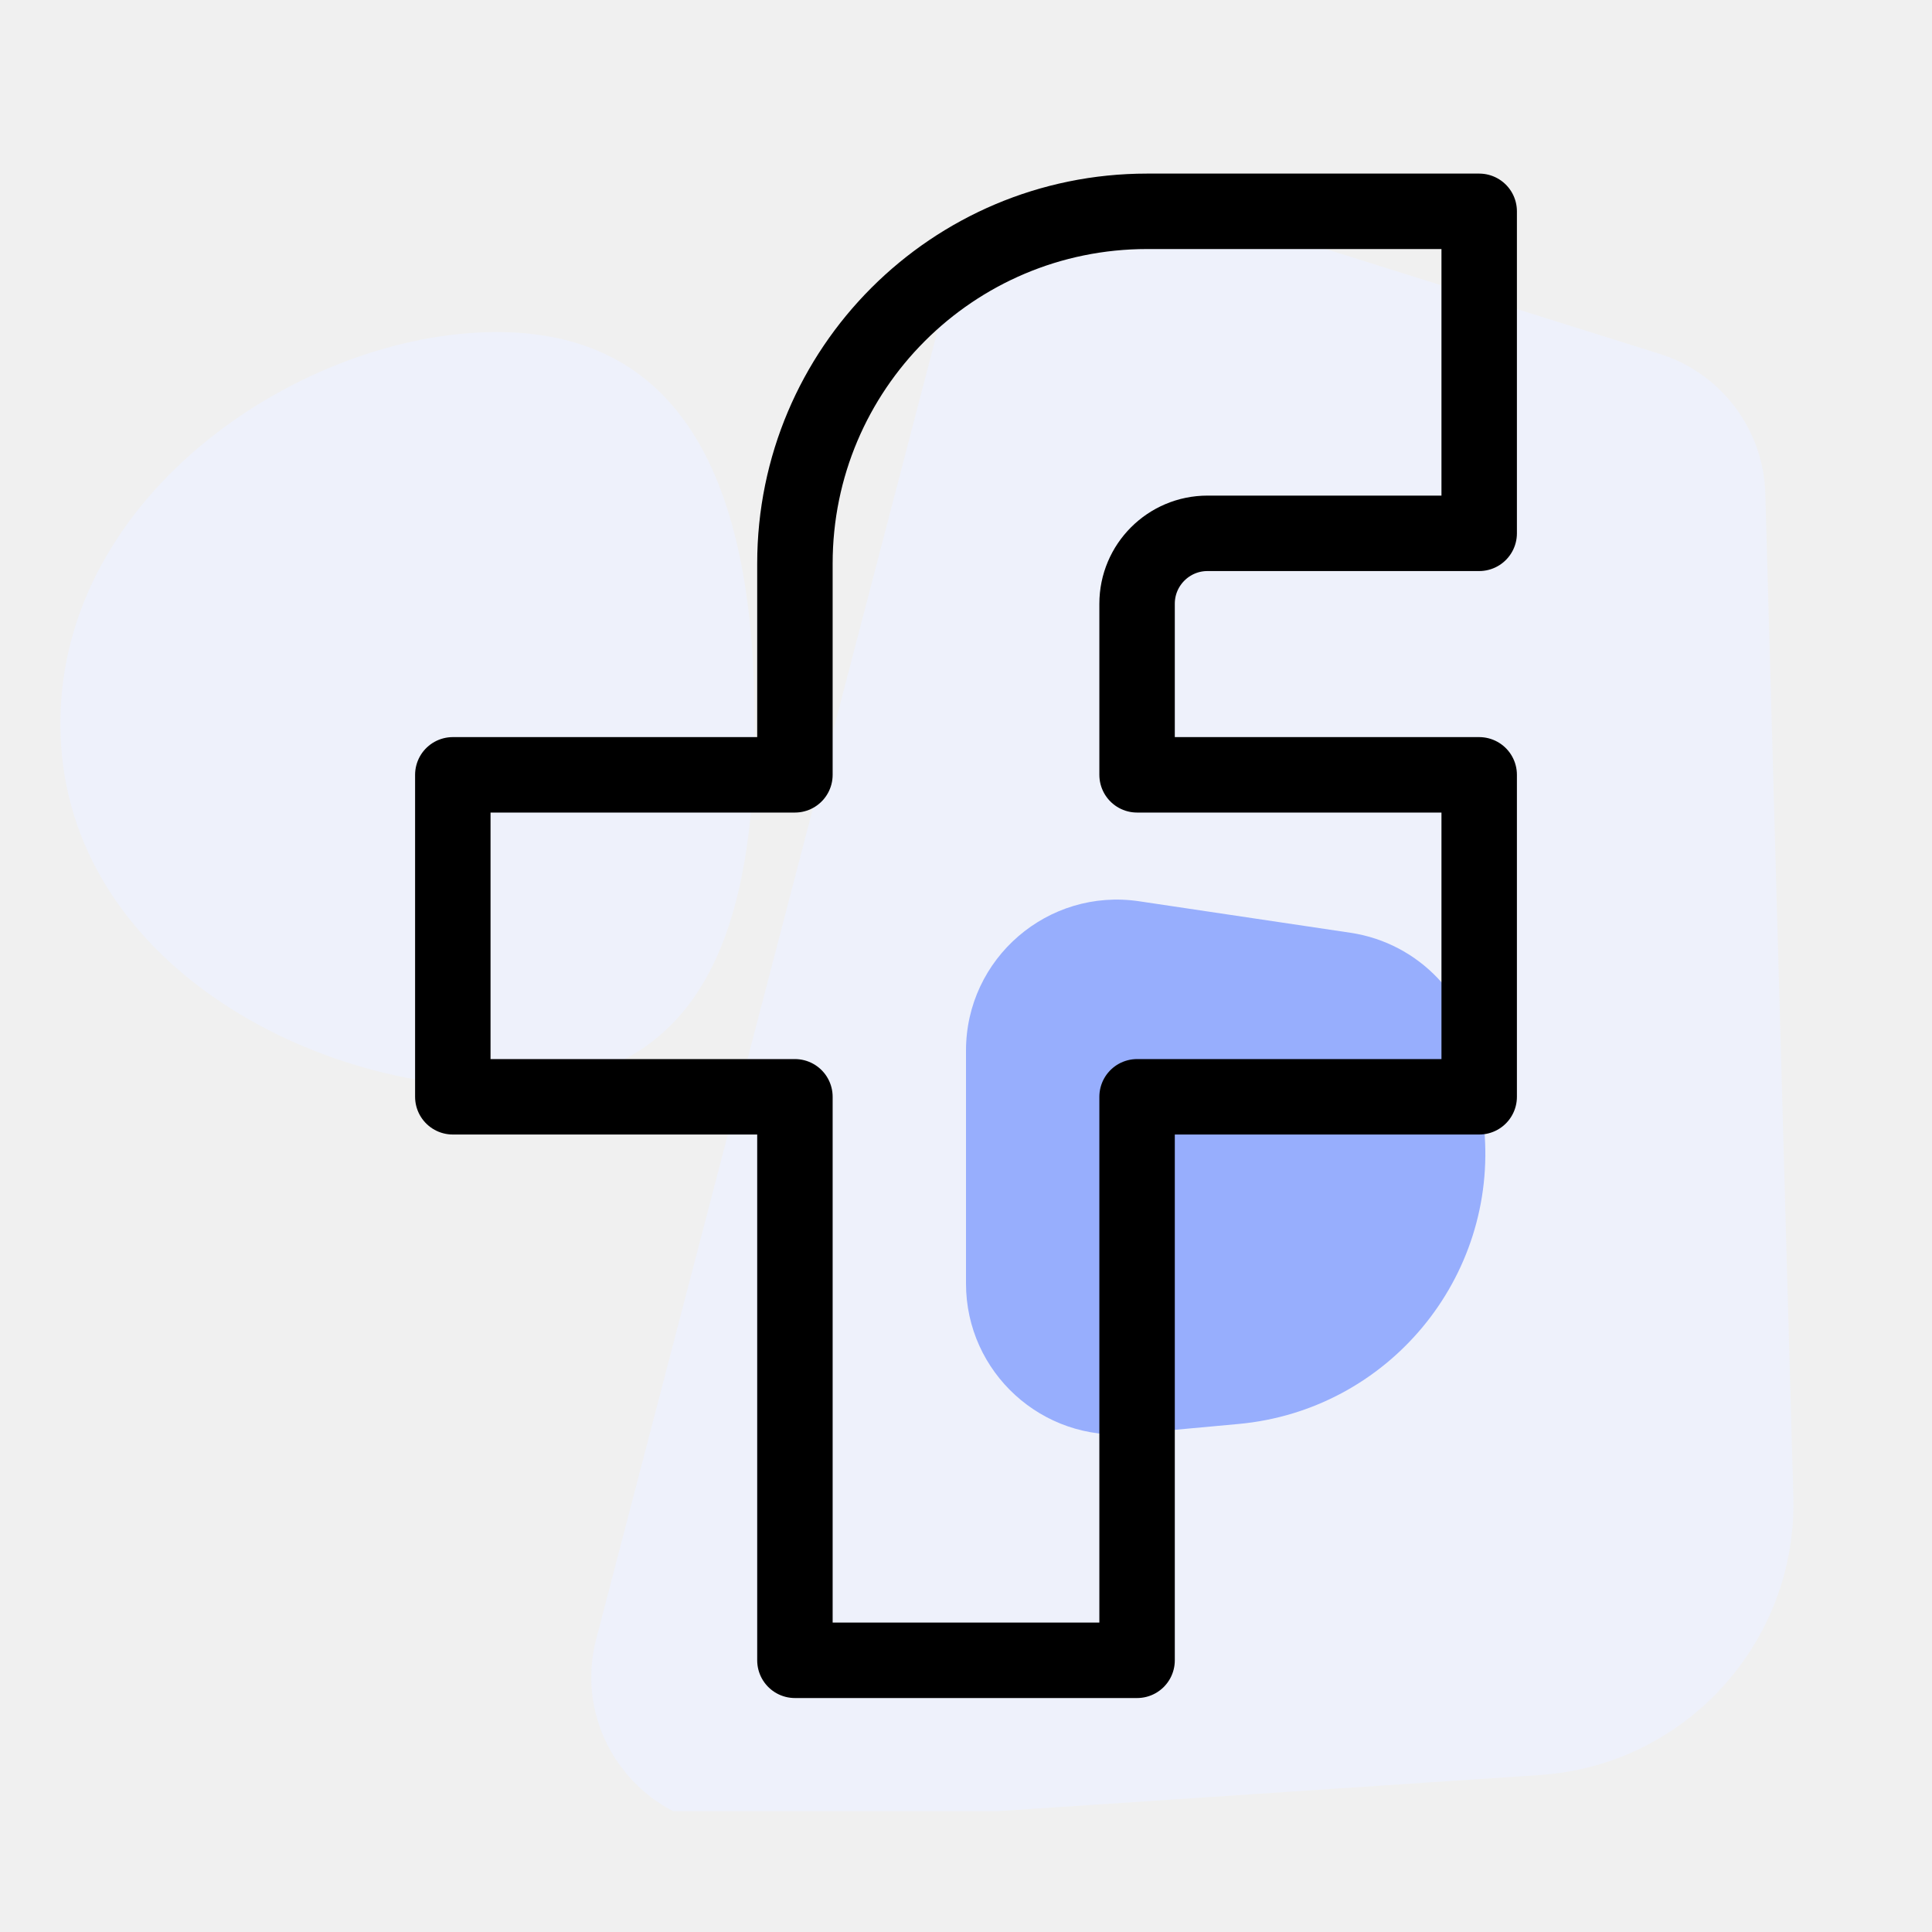
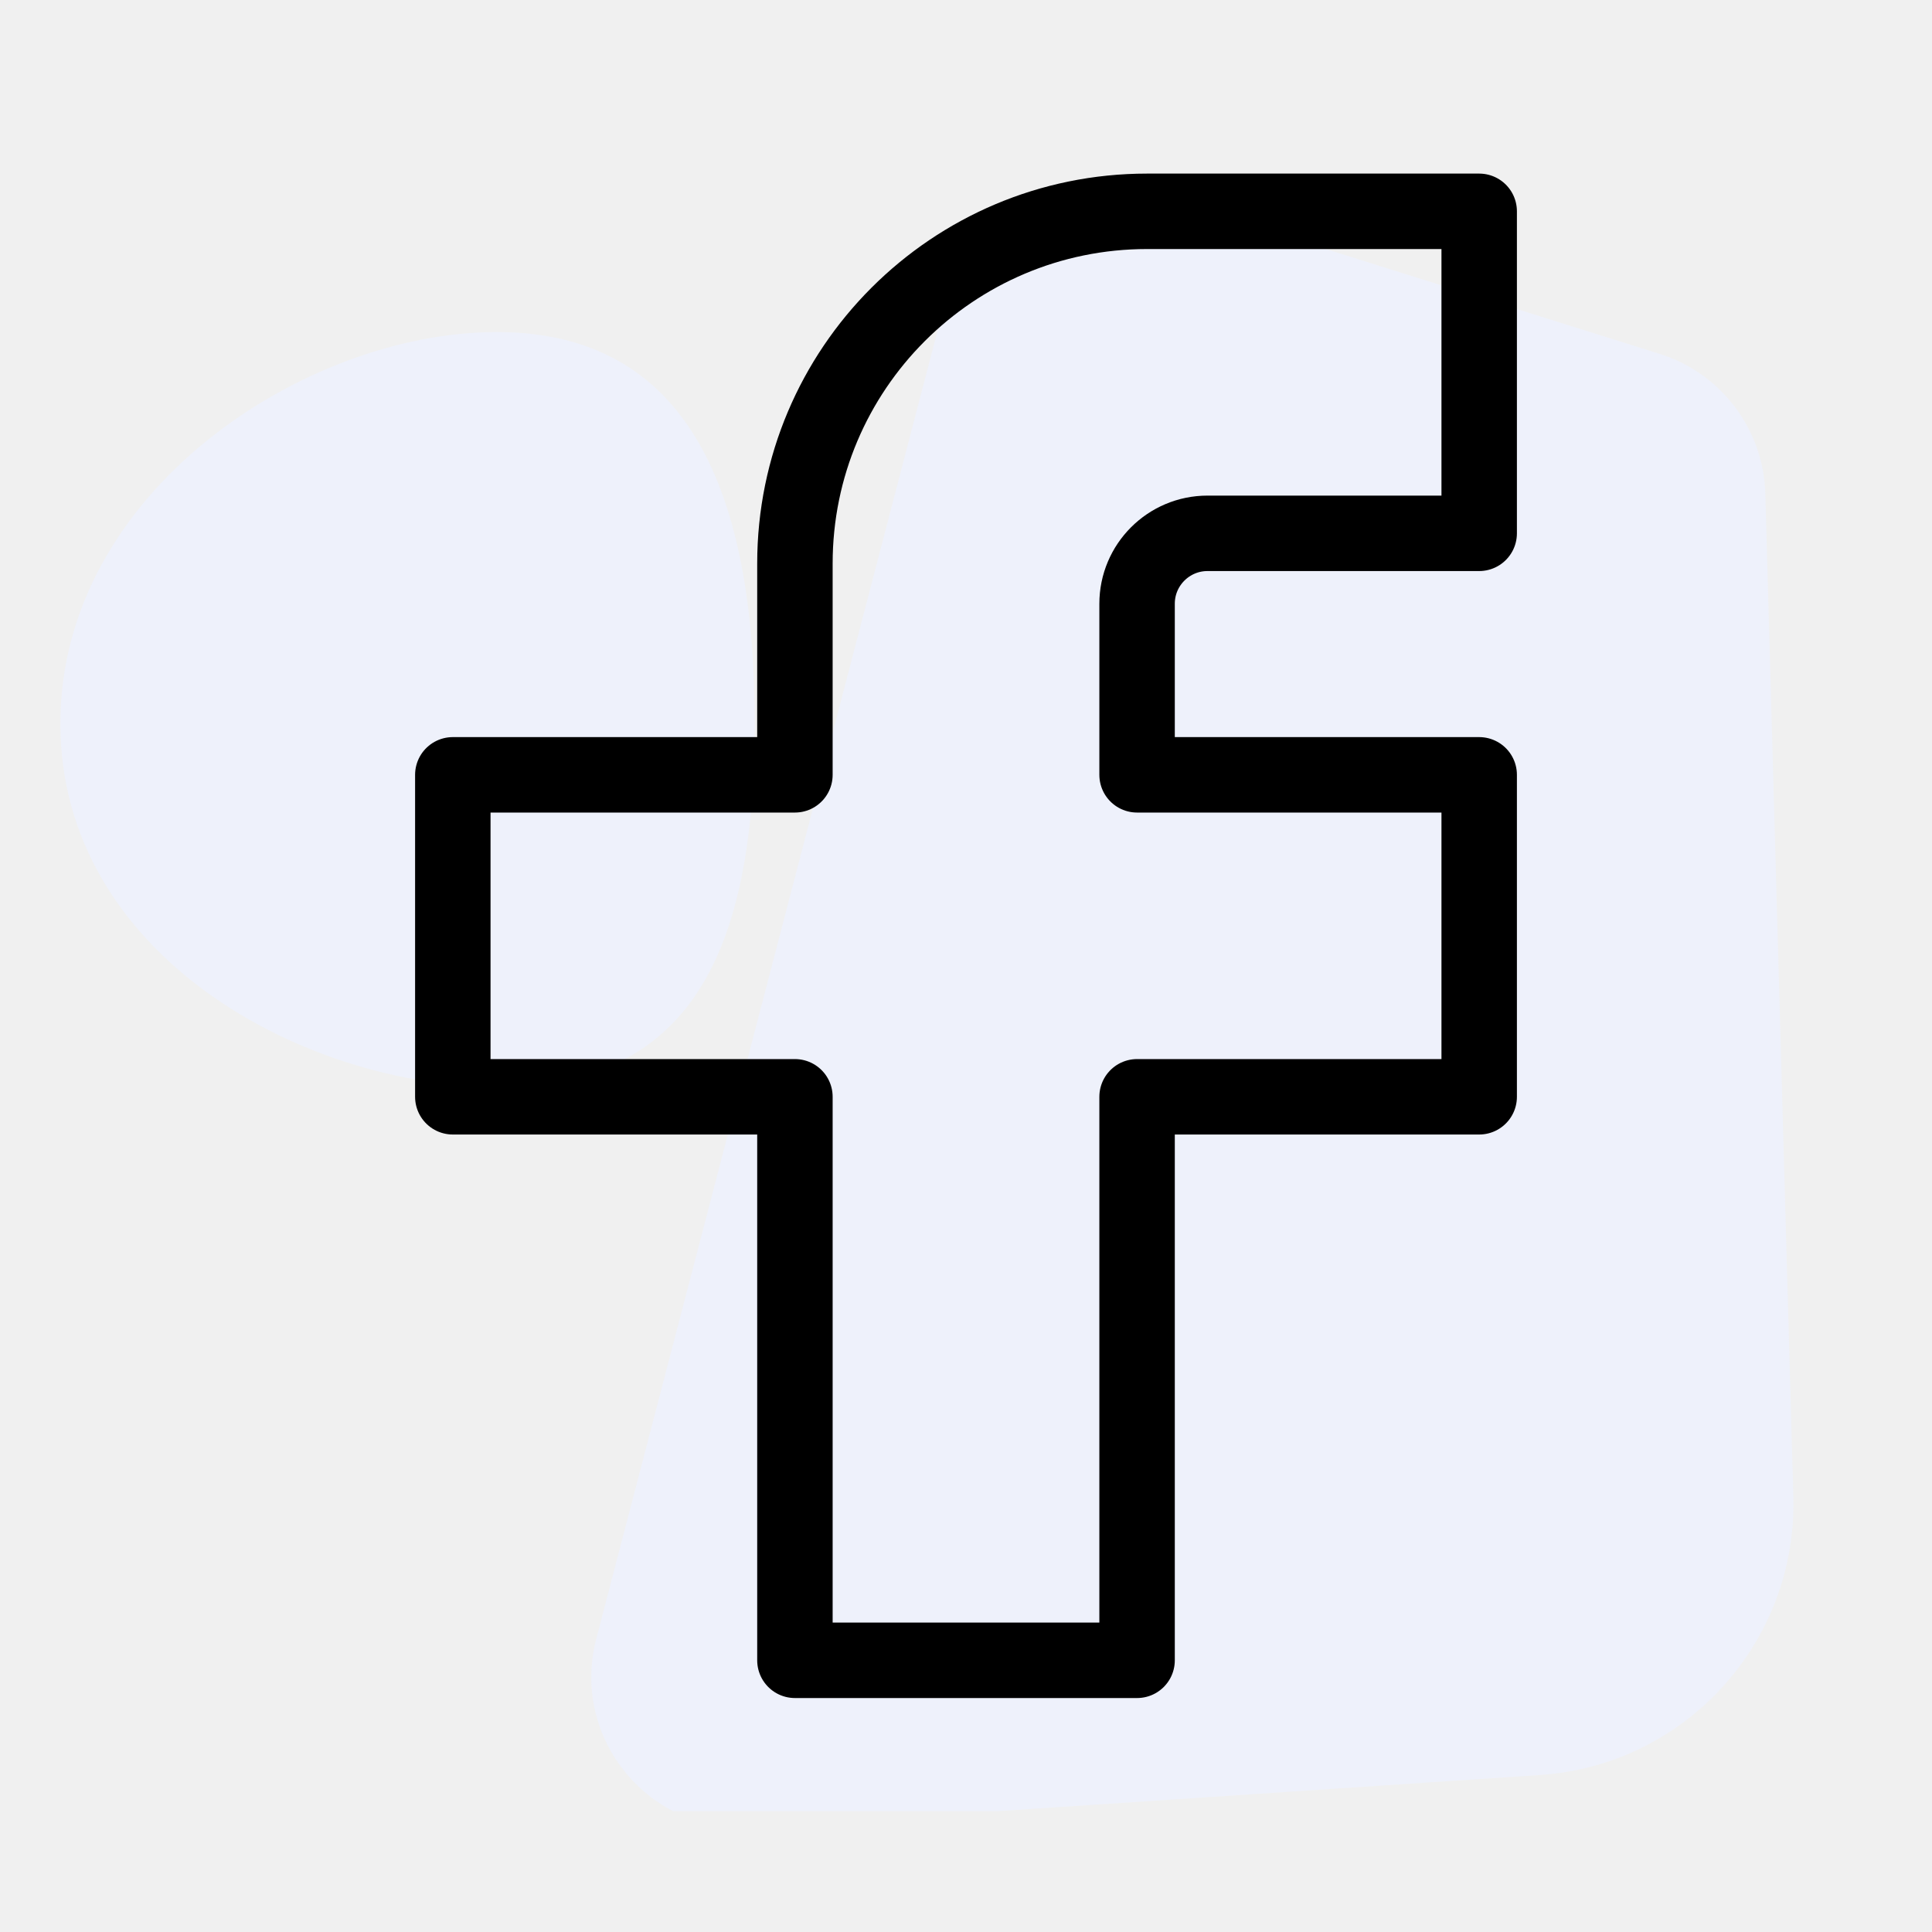
<svg xmlns="http://www.w3.org/2000/svg" width="40" height="40" viewBox="0 0 40 40" fill="none">
  <path d="M15.625 14.981C15.625 19.783 14.252 22.5 10.283 22.5C6.313 22.5 1.25 19.783 1.25 14.981C1.25 10.18 6.313 6.875 10.283 6.875C14.252 6.875 15.625 10.18 15.625 14.981Z" fill="#EEF1FB" />
  <g clip-path="url(#clip0_85470_526)">
    <path d="M19.599 6.127C20.05 4.399 21.855 3.399 23.559 3.935L34.361 7.327C35.633 7.726 36.512 8.888 36.549 10.221L37.129 30.981C37.213 34.002 34.895 36.549 31.88 36.75L15.576 37.837C13.448 37.978 11.806 35.993 12.345 33.93L19.599 6.127Z" fill="#EEF1FB" />
-     <path d="M20 21.751C20 19.841 21.697 18.378 23.586 18.66L27.961 19.312C29.384 19.525 30.478 20.681 30.612 22.113L30.728 23.359C31.016 26.455 28.738 29.198 25.641 29.482L23.411 29.687C21.58 29.855 20 28.414 20 26.575V21.751Z" fill="#97AEFD" />
+     <path d="M20 21.751C20 19.841 21.697 18.378 23.586 18.66L27.961 19.312C29.384 19.525 30.478 20.681 30.612 22.113L30.728 23.359C31.016 26.455 28.738 29.198 25.641 29.482L23.411 29.687C21.58 29.855 20 28.414 20 26.575V21.751Z" fill="#EEF1FB" />
    <path d="M30.625 4.375H23.75C19.723 4.375 16.458 7.64 16.458 11.667V16.042H9.375V22.708H16.458V34.375H23.542V22.708H30.625V16.042H23.542V12.5C23.542 11.695 24.195 11.042 25 11.042H30.625V4.375Z" stroke="#000000" stroke-width="1.562" stroke-linecap="round" stroke-linejoin="round" />
  </g>
  <defs>
    <clipPath id="clip0_85470_526">
      <rect width="35" height="35" fill="white" transform="translate(2.5 2.5)" />
    </clipPath>
  </defs>
</svg>
